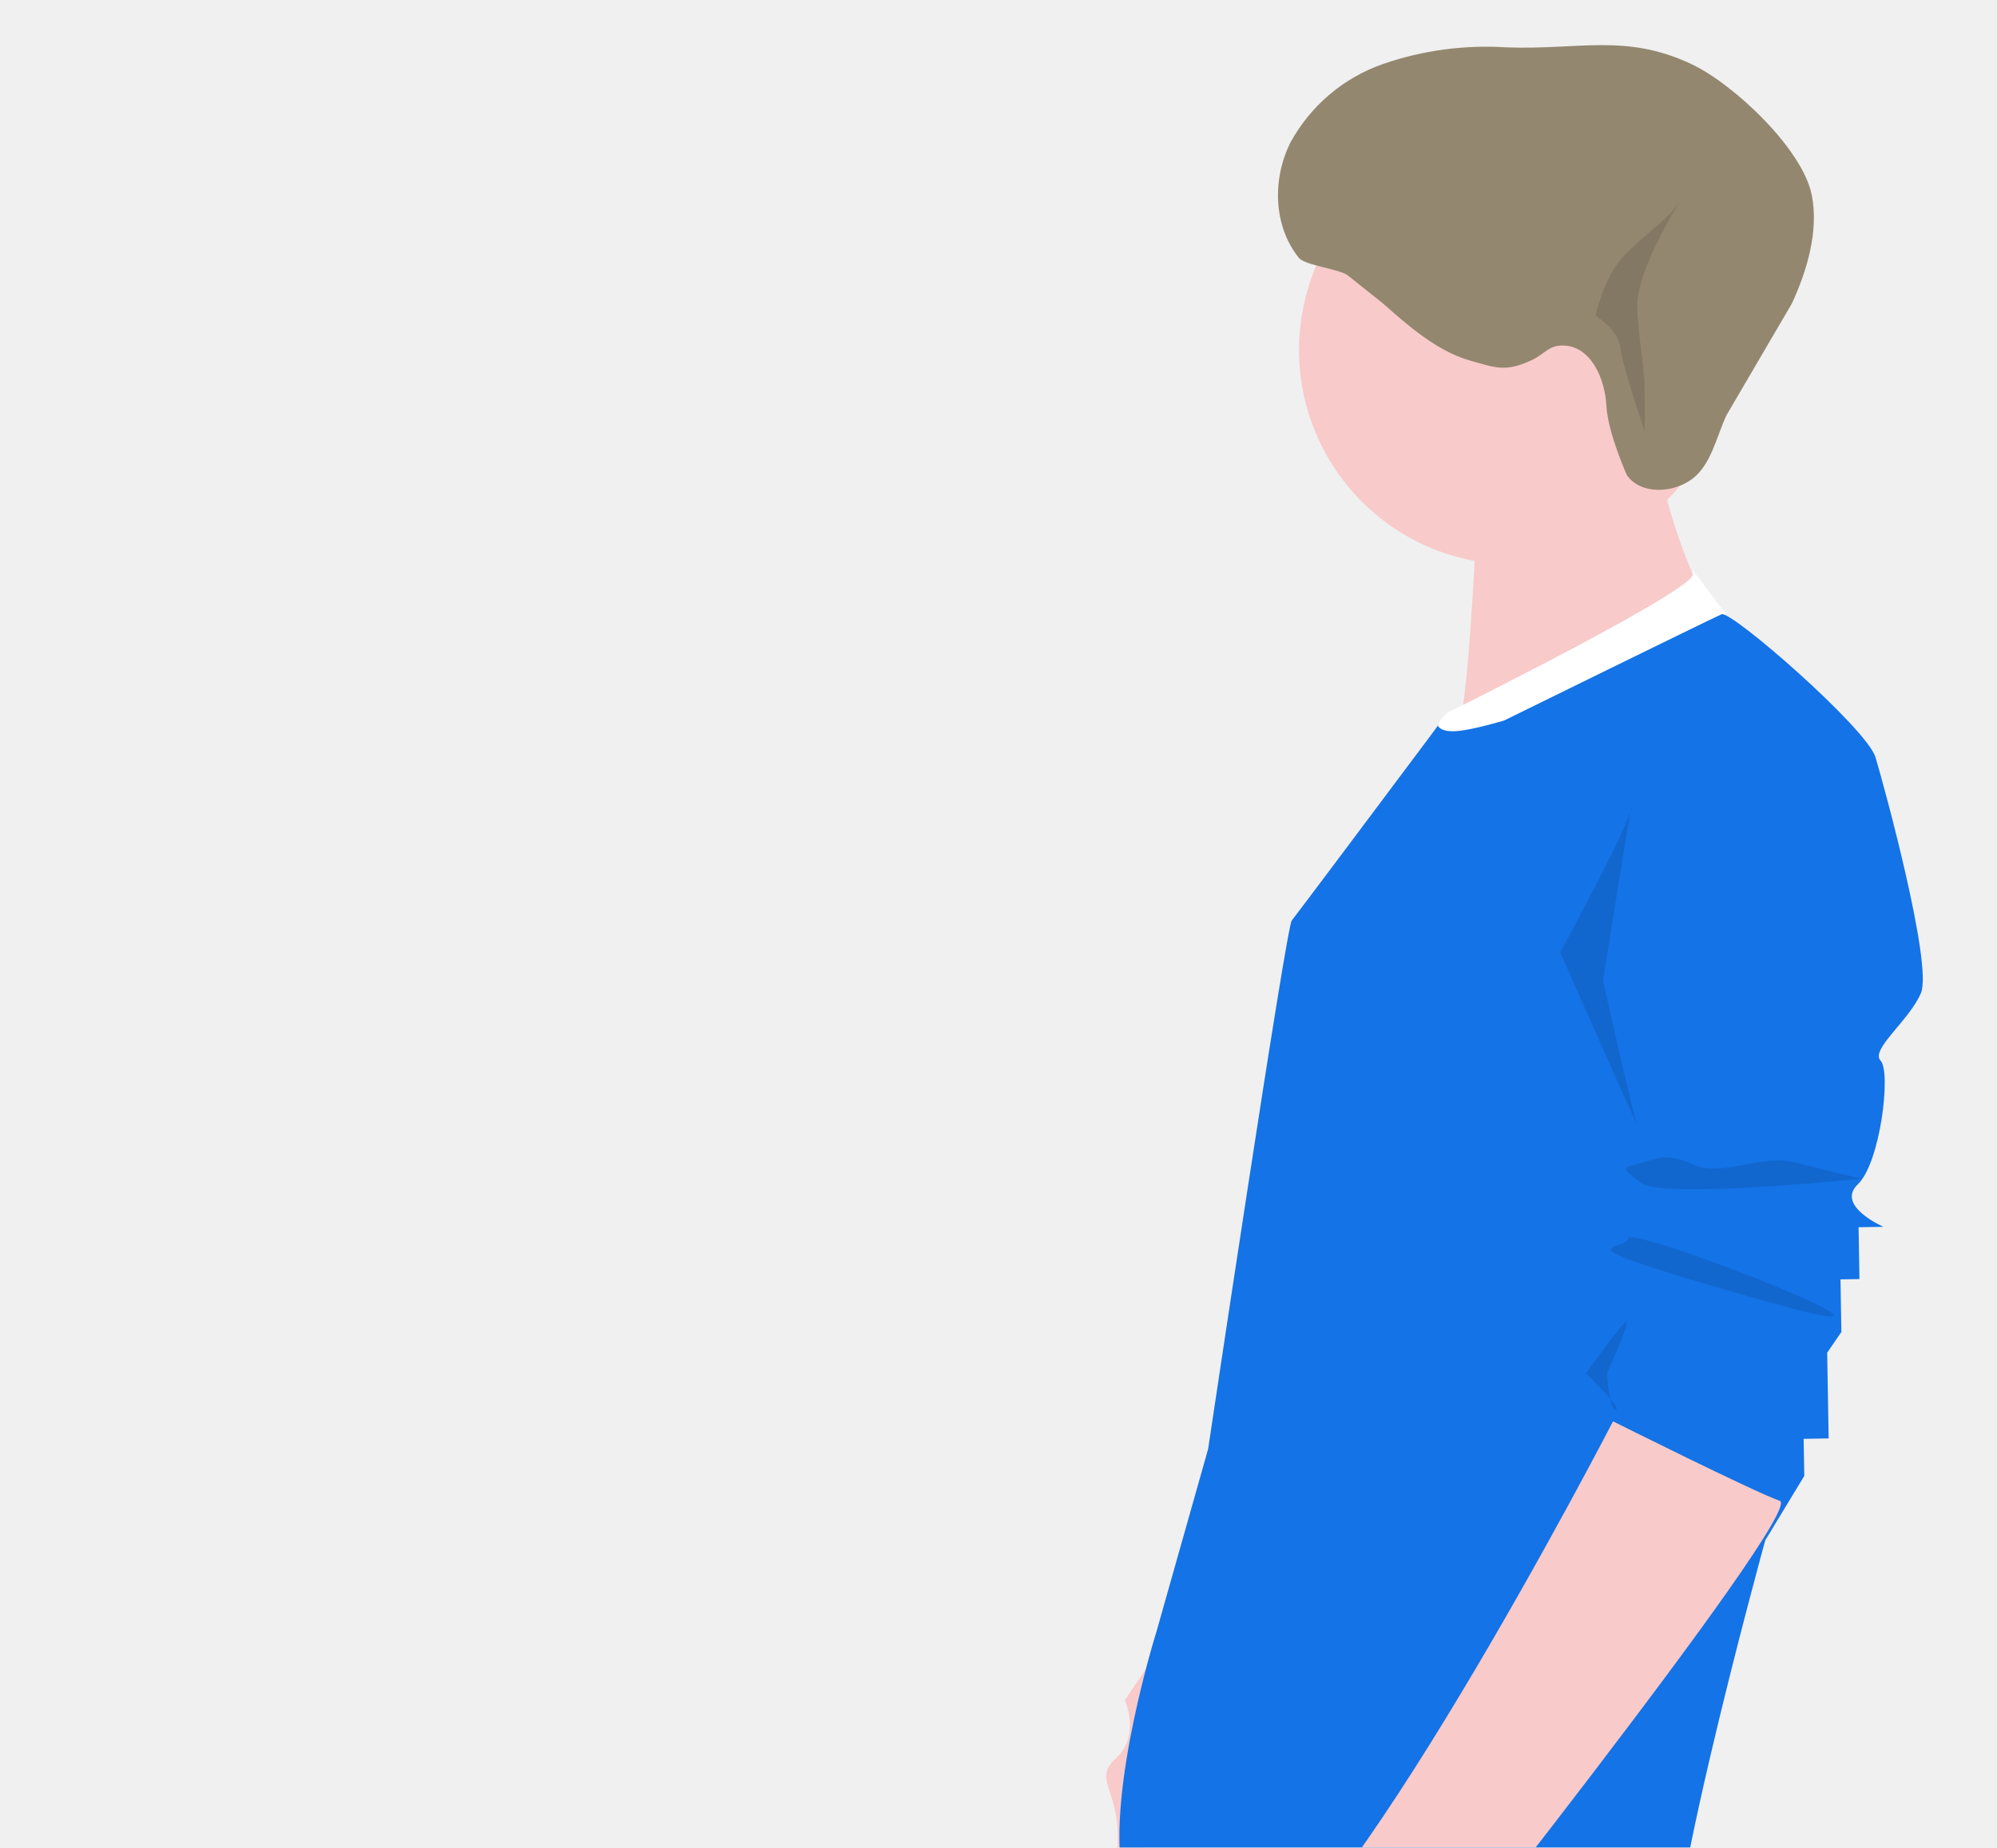
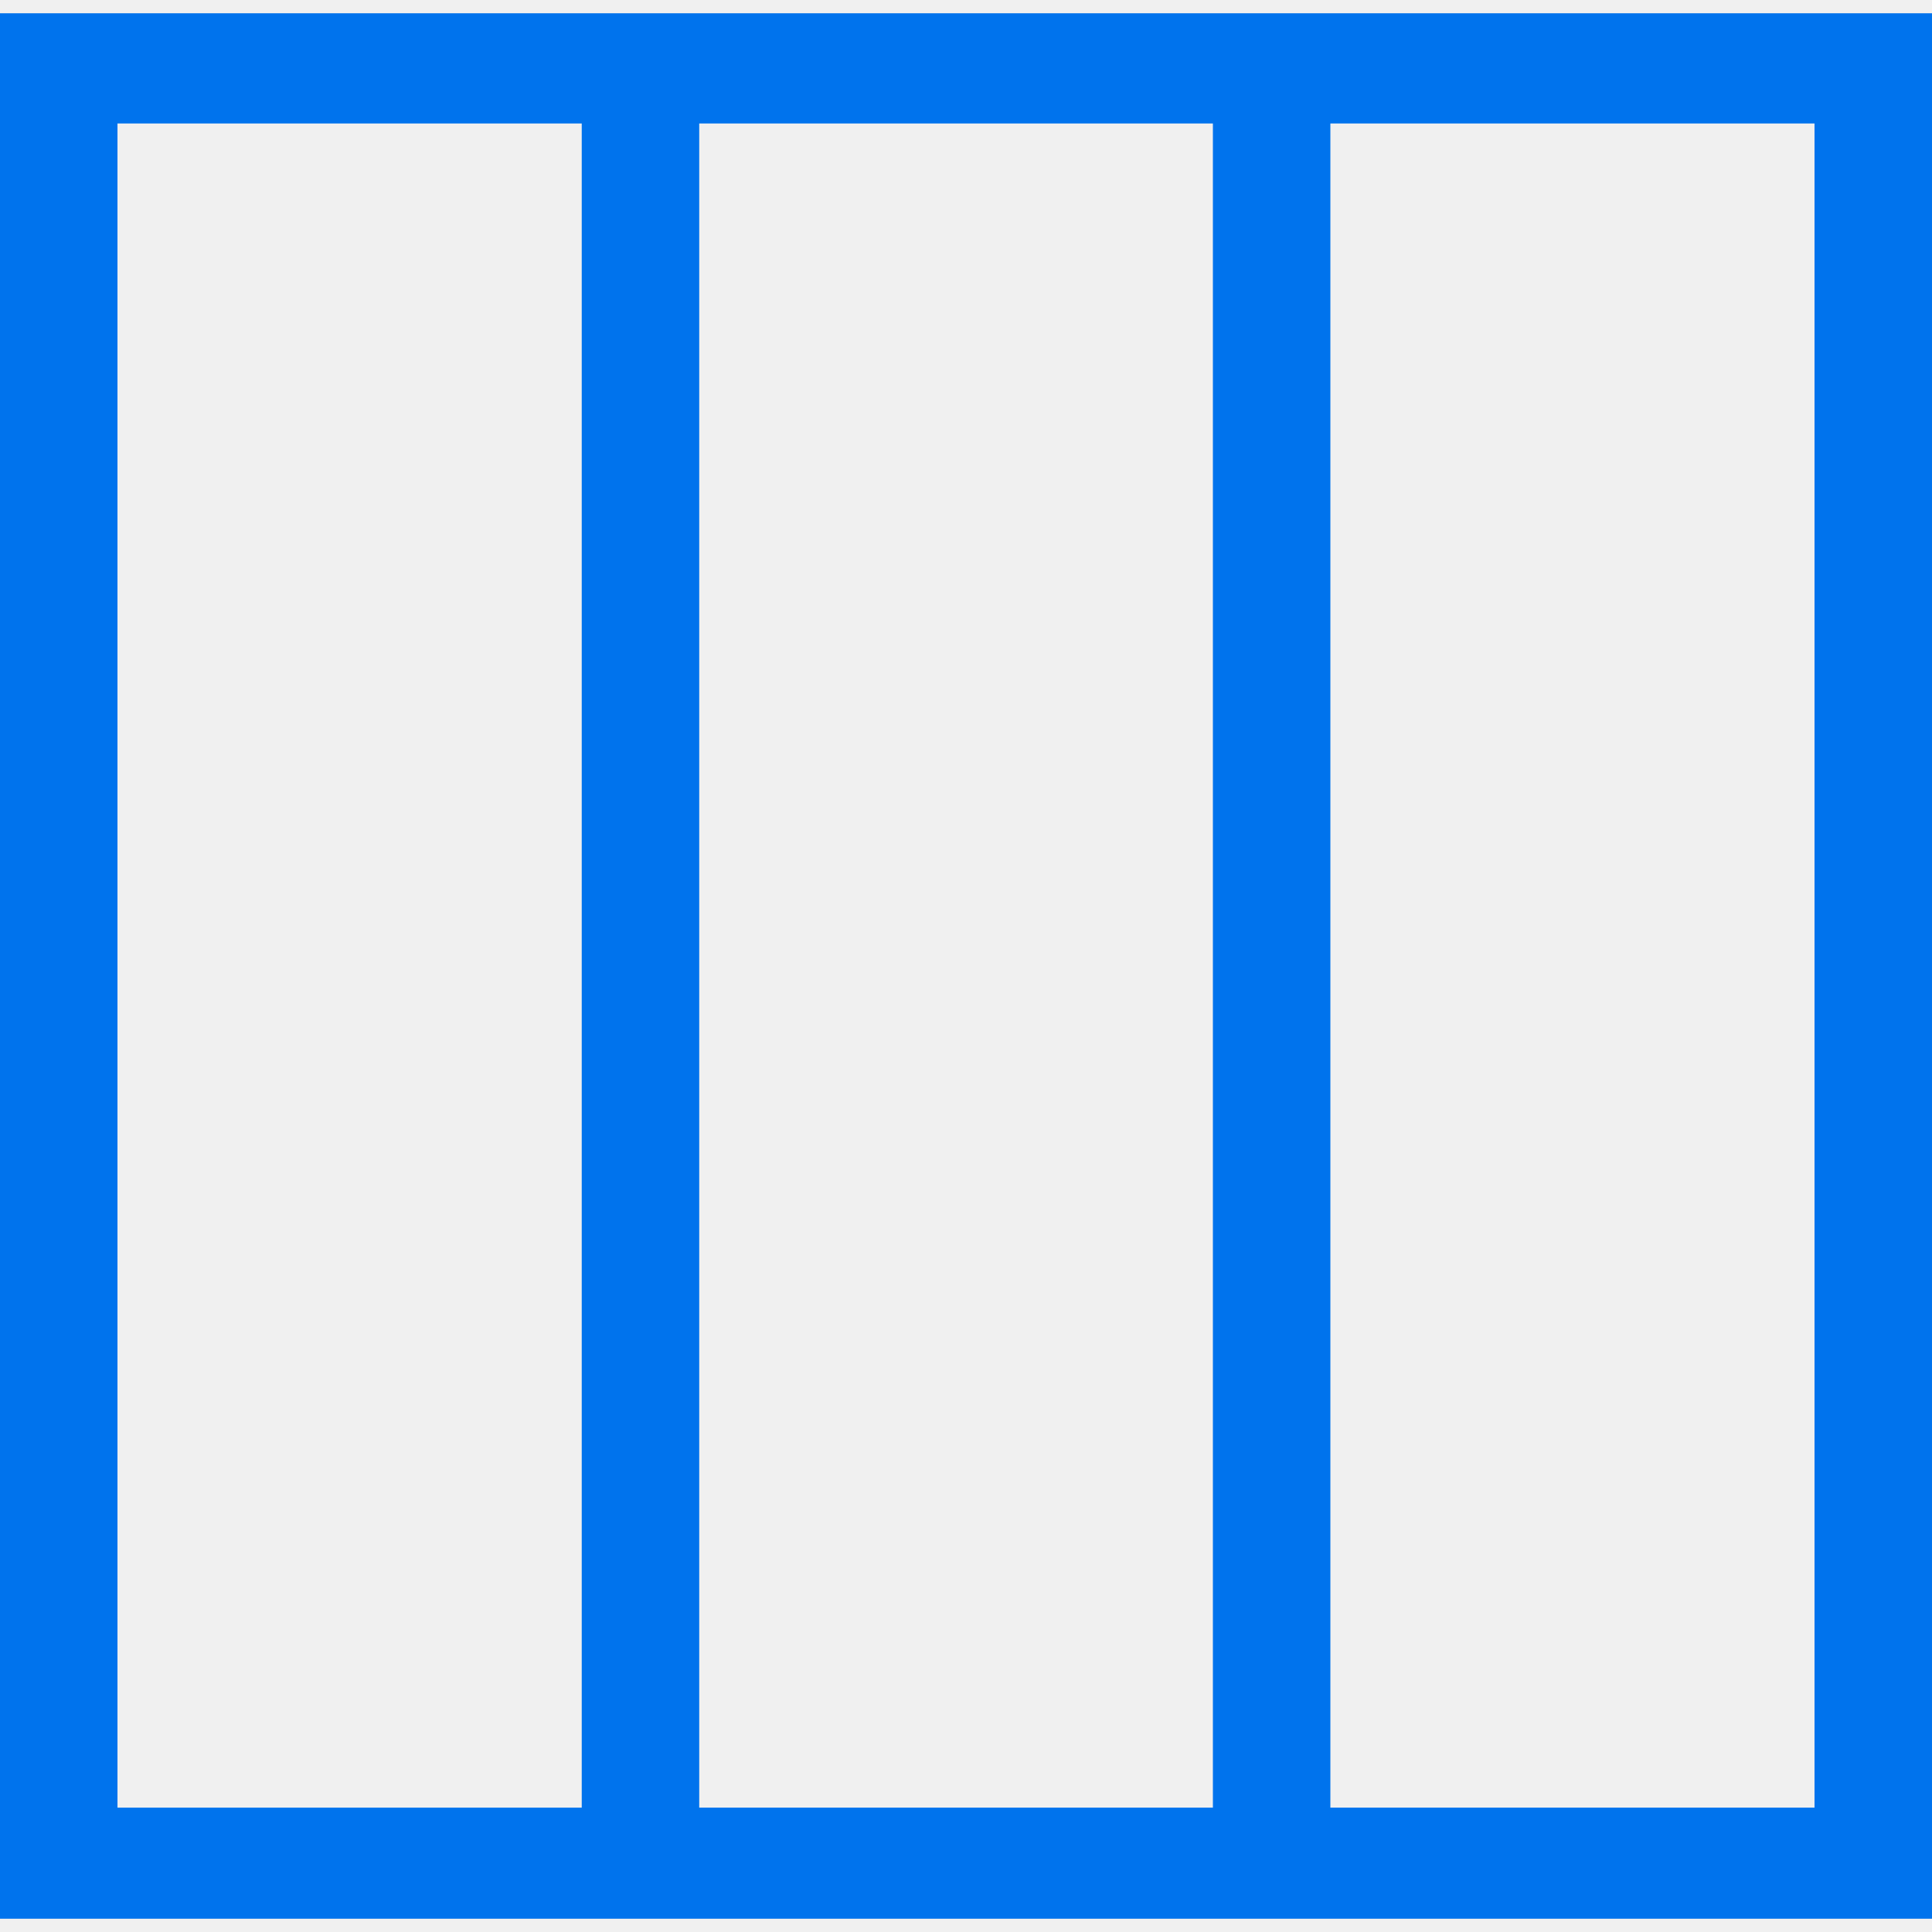
- <svg xmlns="http://www.w3.org/2000/svg" width="916.432" height="848" viewBox="0 0 916.432 848">
-   <defs>
-     <clipPath id="a">
-       <rect width="916.432" height="848" transform="translate(283 85)" fill="none" stroke="#707070" stroke-width="1" />
-     </clipPath>
-   </defs>
-   <g transform="translate(-283 -85)" clip-path="url(#a)">
-     <g transform="matrix(1, -0.017, 0.017, 1, 283.456, -81.068)">
-       <g transform="matrix(-0.208, 0.978, -0.978, -0.208, 611.78, 1674.752)">
-         <path d="M104.2,20.514,96.243,92.282,0,52.346,42.439,0Z" transform="matrix(-0.358, -0.934, 0.934, -0.358, 37.341, 166.632)" fill="#f0f0f0" />
-         <path d="M230.361,43.028s15.192-32,28.388-24.146-.429,99.062-.429,99.062-11.246,16.231-40.862,13.932c-1.883-.145-4.191-.421-6.6-.817-9.753-1.6-24.067-3.834-40.3-6.166-40.289-5.789-91.609-12.024-106.9-9.383-21.324,3.683-77.34-23.435-60.567-56.842,0,0,8.494-18.926,44.6-16.172S152.251,4.777,152.251,4.777s10.2-7.067,13.068-4.01,5.123,32.751,5.123,32.751S208.375,60,230.361,43.028Z" transform="matrix(-0.358, -0.934, 0.934, -0.358, 107.324, 294.494)" fill="#b18628" />
-         <path d="M212.1,68.77c-34.87-6.883-127.431-23.742-149.364-20.83C43.3,50.518-2.7,27.965.124,0,17.415,11.958,75.036,31.288,263.9,42.83c-1.548,8.773-2.724,14.551-2.724,14.551s-10.726,13.809-36.421,12.9A79.734,79.734,0,0,1,212.1,68.77Z" transform="matrix(-0.358, -0.934, 0.934, -0.358, 174.867, 271.572)" fill="#fff" />
-       </g>
-       <g transform="translate(704.69 1246.548) rotate(11)">
-         <path d="M108.879,18.778l-8.311,65.7L0,47.918,44.346,0Z" transform="matrix(-0.358, -0.934, 0.934, -0.358, 39.019, 174.049)" fill="#f0f0f0" />
-         <path d="M230.361,43.028s15.192-32,28.388-24.146-.429,99.062-.429,99.062-11.246,16.231-40.862,13.932c-1.883-.145-4.191-.421-6.6-.817-9.753-1.6-24.067-3.834-40.3-6.166-40.289-5.789-91.609-12.024-106.9-9.383-21.324,3.683-77.34-23.435-60.567-56.842,0,0,8.494-18.926,44.6-16.172S152.251,4.777,152.251,4.777s10.2-7.067,13.068-4.01,5.123,32.751,5.123,32.751S208.375,60,230.361,43.028Z" transform="matrix(-0.358, -0.934, 0.934, -0.358, 97.793, 294.494)" fill="#b18628" />
-         <path d="M212.1,68.77c-34.87-6.883-127.431-23.742-149.364-20.83C43.3,50.518-2.7,27.965.124,0,17.415,11.958,75.036,31.288,263.9,42.83c-1.548,8.773-2.724,14.551-2.724,14.551s-10.726,13.809-36.421,12.9A79.734,79.734,0,0,1,212.1,68.77Z" transform="matrix(-0.358, -0.934, 0.934, -0.358, 165.336, 271.572)" fill="#fff" />
-       </g>
-       <g transform="translate(572.966 222.923)">
-         <g transform="translate(0 0)">
-           <ellipse cx="98.485" cy="98.485" rx="98.485" ry="98.485" transform="translate(37.583 0) rotate(11)" fill="#f8caca" />
-           <path d="M0,33.057S16.21,150.593,12.157,157.939s97.26-80.806,97.26-80.806S72.945,25.711,81.05,0Z" transform="translate(105.491 128.575) rotate(11)" fill="#f8caca" />
-         </g>
-       </g>
-       <path d="M373.226,629.662l-22.287,31.9s6.918,16.7-4.5,26.6,1.834,14.072,0,40.273,13.833-2.208,16.919-4.318-8.6-36.255,0-46.13S373.226,629.662,373.226,629.662Z" transform="translate(148.609 293.333)" fill="#f8caca" />
-       <path d="M578.241,268.009c-2.3-6.735,12.424,16.658,14.91,17.971S464.67,355.526,464.67,355.526s-1.17-8.345-4.727-13.746,4.727-12.036,4.727-12.036S580.541,274.743,578.241,268.009Z" transform="translate(190.586 174.575)" fill="#fff" />
-       <path d="M331.252,1011.109s2.521,23.835,5.814,40.8-9.648,109.466-11.572,122.8-7.708,11.321-6.917,64.118,106.742,0,106.742,0l35.745-115.493s13.748-127.82,9.832-133.615S331.252,1011.109,331.252,1011.109Z" transform="translate(135.034 433.211)" fill="#233241" />
-       <path d="M325.247,1006.832c-1.165,2.916,3.588,7.612,3.588,7.612s136.465-23.738,138.59-22.957-.789-8.551-.789-8.551S326.411,1003.916,325.247,1006.832Z" transform="translate(137.923 431.561)" fill="#202d3b" />
-       <path d="M636.728,802.095a1.872,1.872,0,0,1-.043,2.471c-4.162,5.255-39.777,49.117-46.294,50.311-7,1.283-40.031,33.442-40.031,33.442s-5.027,23.433-8.15,24.839-8.516,40.031-6.344,41.311-5.289,27.326-5.289,27.326l19.784,7.315,36.99-4.054,18.172-3.261h11.521s34.284,103.275,3.432,115.688-89.144,7.3-99.885,3.759-145.6,25.078-154.249,24.827S223.328,1151.5,208.485,1071.44s98.782-145.345,125.948-198.427,24.229-54.463,41.825-70.808,41.519-73.715,41.519-73.715l215.658,55.246,3.38,13.349Z" transform="translate(85.992 319.127)" fill="#233241" />
-       <path d="M475.15,939.373c22.9,1.725-157.855,38.008-164.51,32.464s153.336-120.569,186.106-129.62-152.073,109.426-157.9,121.4S452.246,937.648,475.15,939.373Z" transform="translate(131.481 368.388)" fill="#202d3b" />
-       <path d="M733.766,281.289c4.434-1.783,65.709,53.512,69.475,66.816s24.764,95.846,18.992,108.621-23.767,25.431-18.992,30.667-.894,46.824-11.428,56.541,11.428,19.707,11.428,19.707H791.813v23.787h-8.7v24.157l-6.676,9.358v39.372H764.967v17.024l-18.406,29.234s-58.715,199.806-43.126,206.194-46.381,14.6-46.381,14.6l-111.931-14.6-41.772-17.122-48.174-19.128a10.647,10.647,0,0,1-2.494-.8c-.439.077-.458-.713-3.7-21.077-6.277-39.389,17.593-110.973,17.593-110.973l25.109-83.349s39.843-238.757,42.485-241.851c2.008-2.351,44.344-56.953,64.736-83.267,6.2-8,3.7-5.183,3.7-5.183s.92,3.252,8.562,2.834,22.006-4.509,22.006-4.509S729.332,283.072,733.766,281.289Z" transform="translate(47.993 180.019)" fill="#1473e6" />
-       <path d="M579.458,541.372c100.04,30.288-59.694-36.016-60.8-29.38S479.418,511.083,579.458,541.372Z" transform="translate(215.337 234.99)" fill="#1267cf" />
-       <path d="M517.293,492.966c10.016,7.708,101.4-.264,101.4-.264s-11.95-2.721-29.221-7.625-34.3,6.031-47.6,0-16.415-3.175-24.417-1.257S507.277,485.257,517.293,492.966Z" transform="translate(223.072 228.676)" fill="#1267cf" />
-       <path d="M386.293,833.024c-48.656,11.137,69.3,28.445,69.3,28.445S653.978,620.7,641.817,616.179,565.943,578.4,565.943,578.4,434.949,821.887,386.293,833.024Z" transform="translate(159.708 252.411)" fill="#f8caca" />
-       <path d="M597.515,46.113c.81-7.737-14.489,79.505-14.489,79.505s12.755,61.854,14.489,66.423-33.941-79.73-33.941-79.73S596.7,53.85,597.515,46.113Z" transform="translate(141.479 502.925)" fill="#1267cf" />
-       <g transform="matrix(0.998, 0.07, -0.07, 0.998, 582.696, 181.923)">
-         <path d="M148.9,165.587c-.449-12.459-6.585-27.469-19.351-27.974-6.651-.265-8.524,3.766-14.613,6.5-11.925,5.29-16.354,3.3-28.741-.5-14.559-4.54-27.82-16.481-38.9-26.683l-15.745-13c-3.638-3.167-19.453-4.873-22.5-8.593C-2.348,80.579-2.574,59.168,6.1,42.453A77.385,77.385,0,0,1,49.21,7.132,144.458,144.458,0,0,1,105.743.477c33.524,1.819,54.942-5.589,84.8,9.122,19.5,9.632,50.452,40.027,54.157,61.123,2.883,16.42-2.684,34.269-10.02,49.472L203.8,170.953c-4.712,9.768-7.5,22.973-16.586,29.157s-23.418,6.358-29.458-2.537C157.742,197.579,149.349,178.044,148.9,165.587Z" transform="matrix(0.998, -0.07, 0.07, 0.998, 0, 17.123)" fill="#93876f" />
-       </g>
-       <path d="M412.738,346.96c2.829-1.782-9.084,23.508-9.084,23.508s.521,16.638,3.732,16.694S394.017,370.3,394.017,370.3,409.909,348.742,412.738,346.96Z" transform="translate(319.612 438.218)" fill="#1267cf" />
-       <path d="M36.05,3.193C32.7,7.938,16.979,19.6,11.427,26.473,3.194,36.663,0,52.185,0,52.185s10.525,6.431,11.427,14.91,11.079,37.853,11.079,37.853.271-8.446,0-21.78c-.154-7.35-4.4-30.575-3.122-39.393C22.483,22.32,45.629-10.365,36.05,3.193Z" transform="translate(727.175 271.124) rotate(1)" fill="#837863" />
+ <svg xmlns="http://www.w3.org/2000/svg" width="800px" height="800px" viewBox="0 0 400 400" id="svg2" version="1.1" fill="#000000">
+   <g id="SVGRepo_bgCarrier" stroke-width="0" />
+   <g id="SVGRepo_tracerCarrier" stroke-linecap="round" stroke-linejoin="round" />
+   <g id="SVGRepo_iconCarrier">
+     <defs id="defs4" />
+     <g id="layer1" transform="translate(0,-652.3622)">
+       <path style="color:#0073ed;font-style:normal;font-variant:normal;font-weight:normal;font-stretch:normal;font-size:medium;line-height:normal;font-family:sans-serif;text-indent:0;text-align:start;text-decoration:none;text-decoration-line:none;text-decoration-style:solid;text-decoration-color:#0073ed;letter-spacing:normal;word-spacing:normal;text-transform:none;direction:ltr;block-progression:tb;writing-mode:lr-tb;baseline-shift:baseline;text-anchor:start;white-space:normal;clip-rule:nonzero;display:inline;overflow:visible;visibility:visible;opacity:1;isolation:auto;mix-blend-mode:normal;color-interpolation:sRGB;color-interpolation-filters:linearRGB;solid-color:#0073ed;solid-opacity:1;fill:#0073ed;fill-opacity:1;fill-rule:nonzero;stroke:none;stroke-width:1.5;stroke-linecap:round;stroke-linejoin:miter;stroke-miterlimit:4;stroke-dasharray:none;stroke-dashoffset:0;stroke-opacity:1;marker:none;color-rendering:auto;image-rendering:auto;shape-rendering:auto;text-rendering:auto;enable-background:accumulate" d="m 0,655.111 0,11.5 0,383.002 400,0 0,-394.502 z m 120.443,22.815 0,348.69 -96.121,0 0,-348.69 z m 130.673,0 0,348.687 -106.35,0 0,-348.687 z m 124.561,0 0,348.687 -100.237,0 0,-348.687 z" id="rect14583" />
    </g>
  </g>
</svg>
